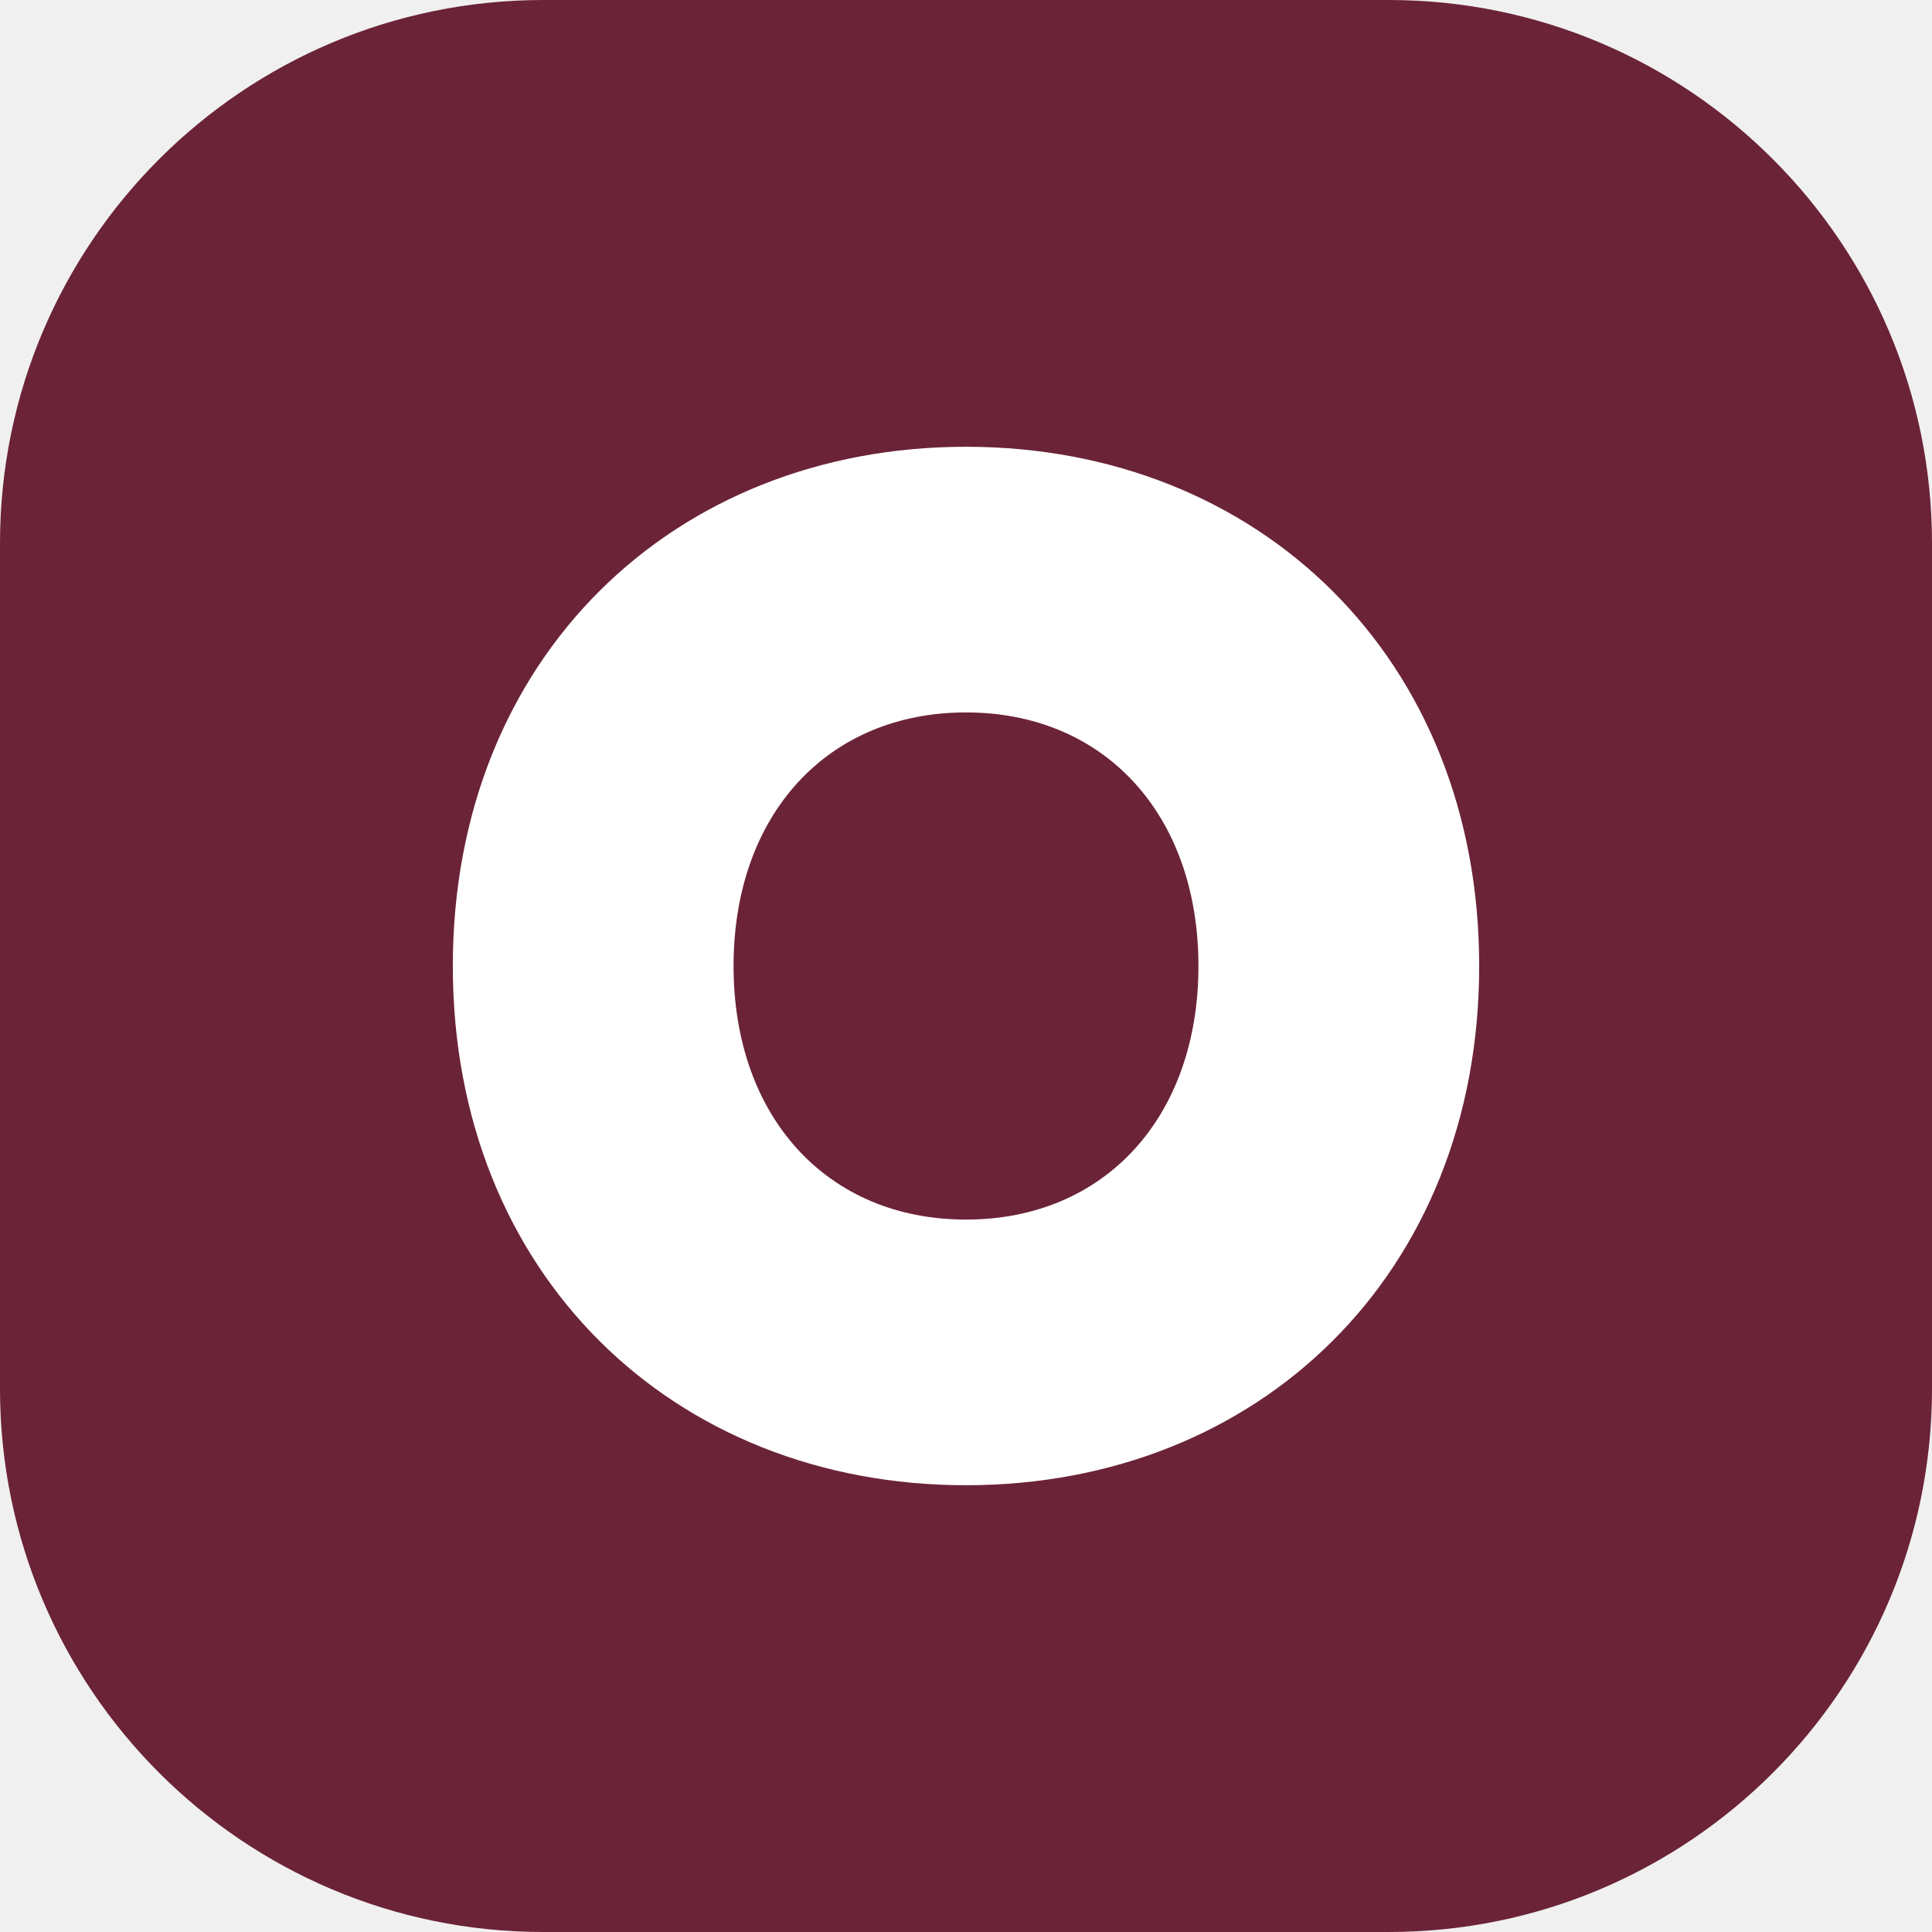
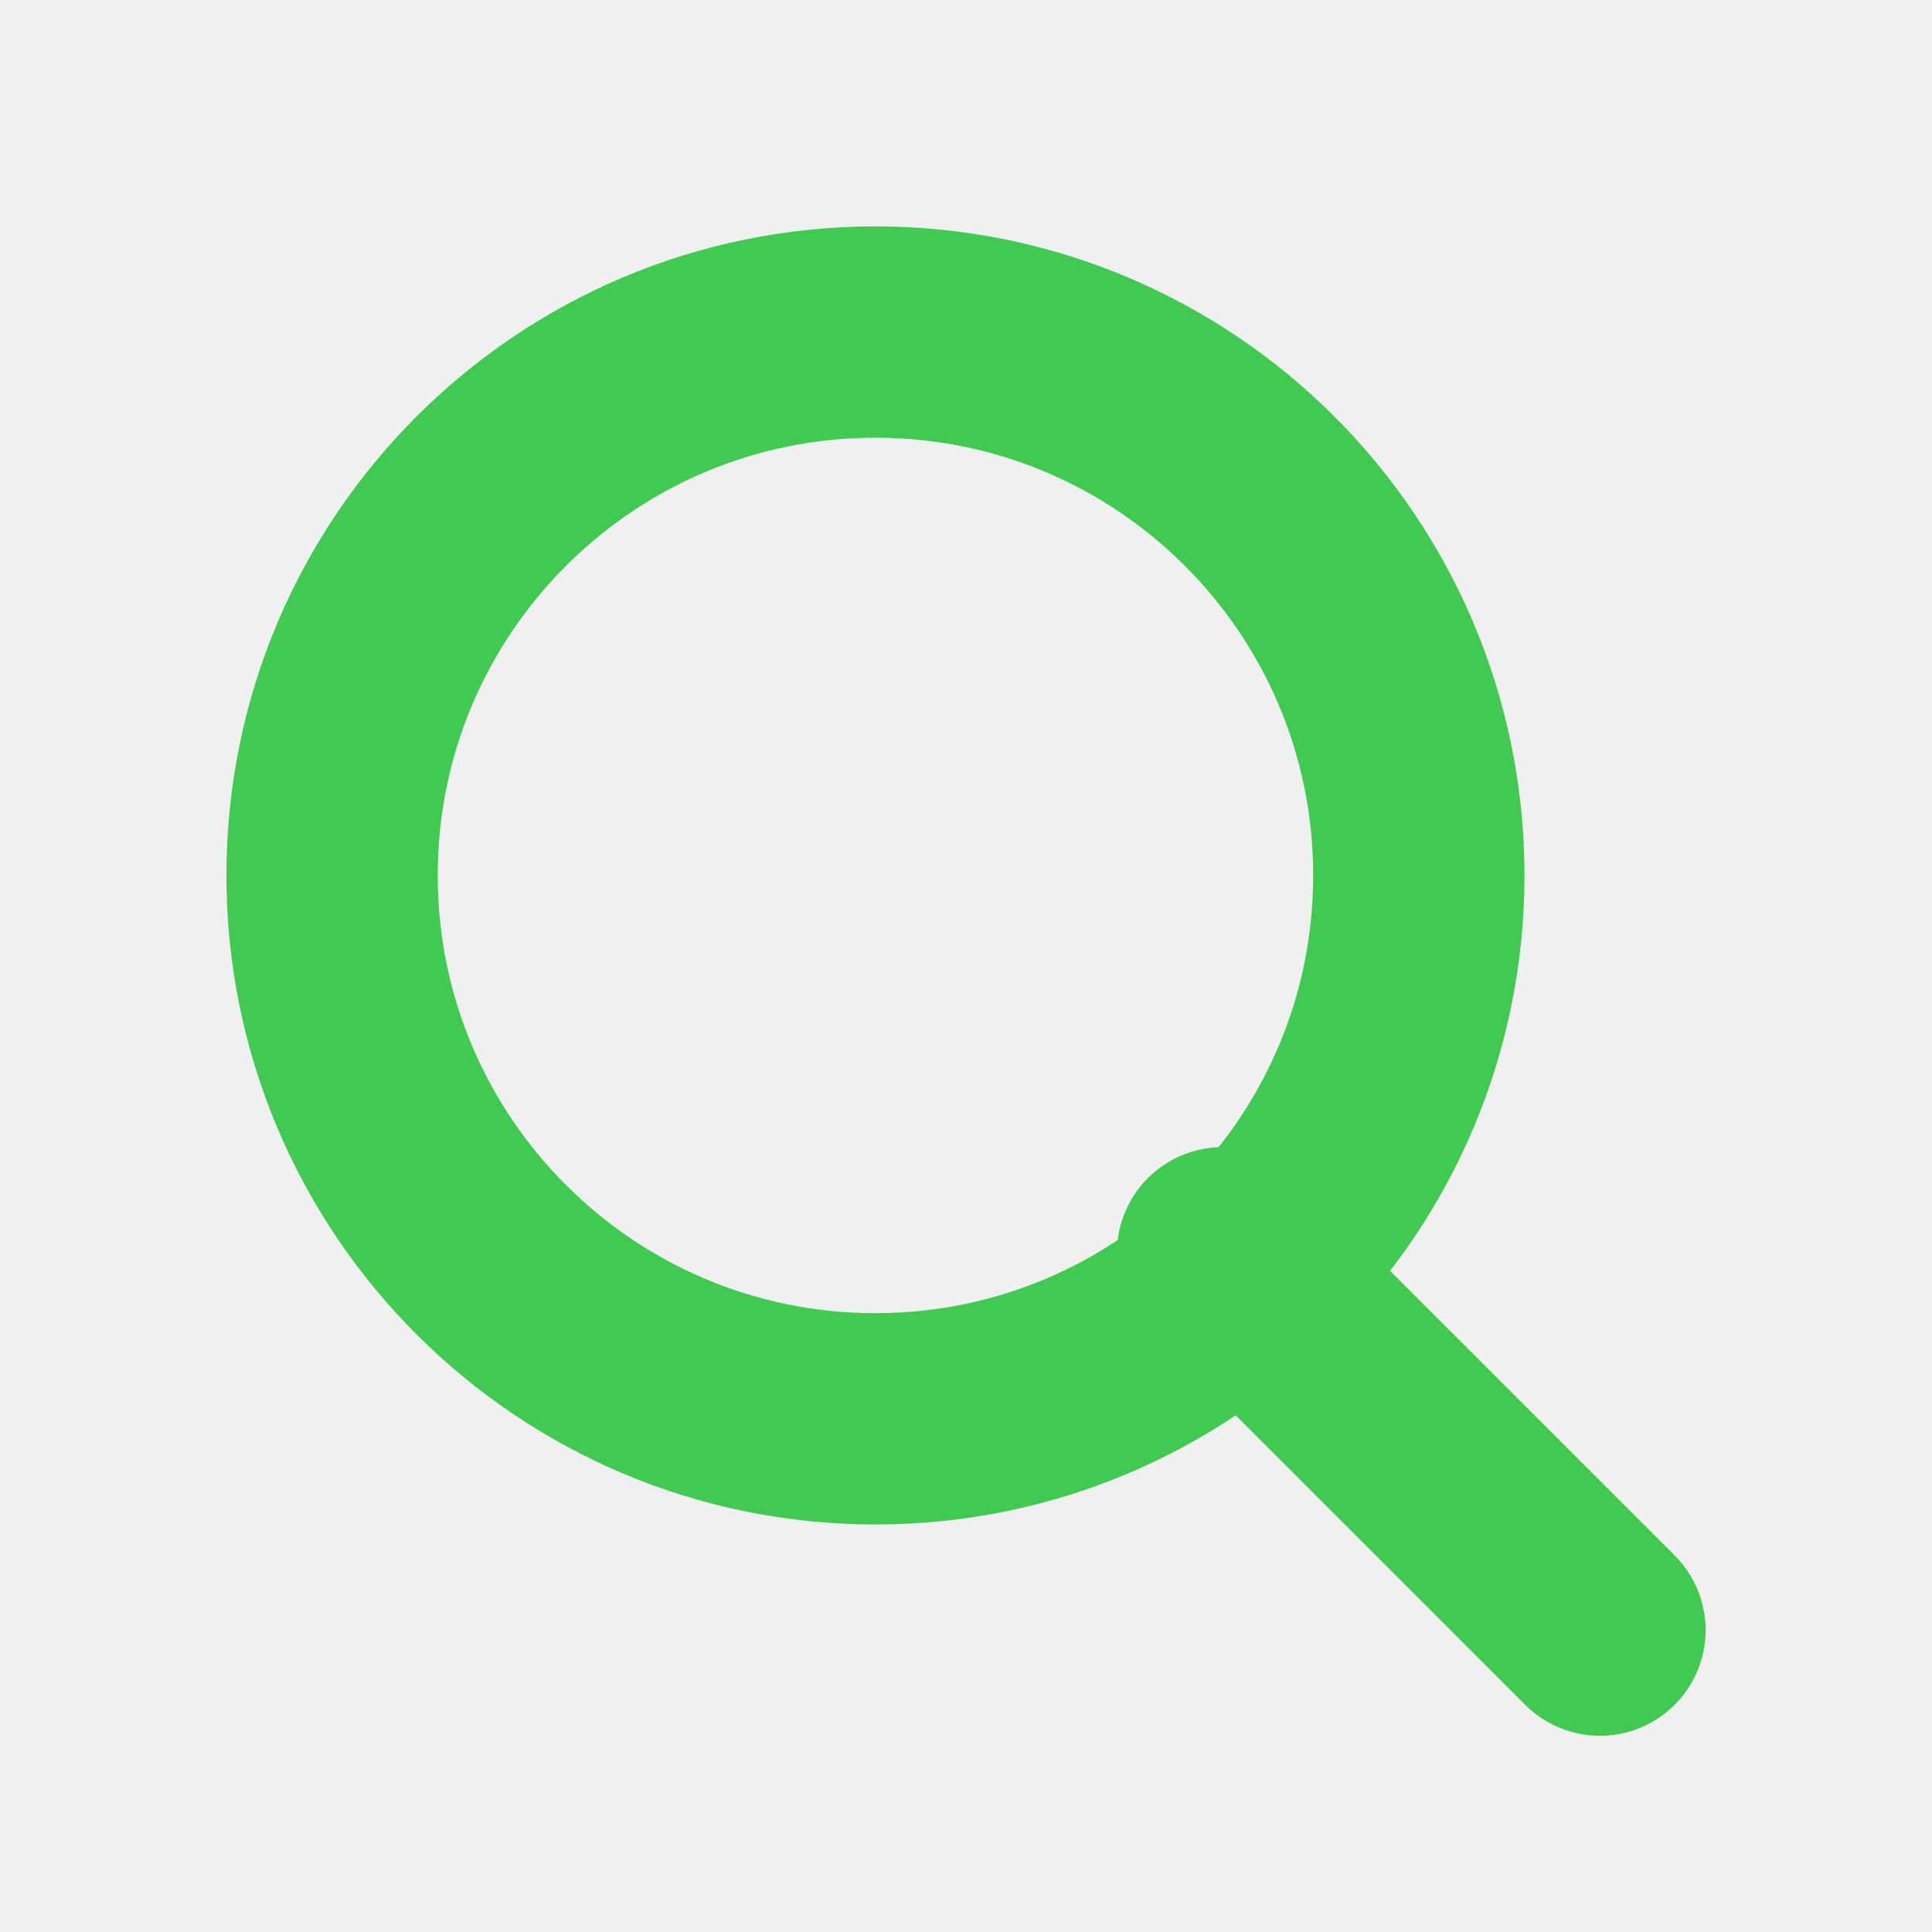
- <svg xmlns="http://www.w3.org/2000/svg" width="64" height="64" viewBox="0 0 64 64">
-   <rect width="64" height="64" rx="18" fill="#6b2337" />
-   <path d="M15 32c0-10.2 7.3-17.2 17-17.2S49 21.8 49 32 41.7 49.2 32 49.2 15 42.2 15 32Zm9.3 0c0 5 3.1 8.4 7.7 8.4s7.7-3.4 7.7-8.4S36.6 23.6 32 23.6 24.3 27 24.3 32Z" fill="#fff" />
+ <svg xmlns="http://www.w3.org/2000/svg" width="64" height="64" viewBox="0 0 64 64" fill="none">
+   <circle cx="29" cy="29" r="18" stroke="#41CA51" stroke-width="7" />
+   <path d="M40.5 41.5 53 54" stroke="#41CA51" stroke-width="7" stroke-linecap="round" />
</svg>
